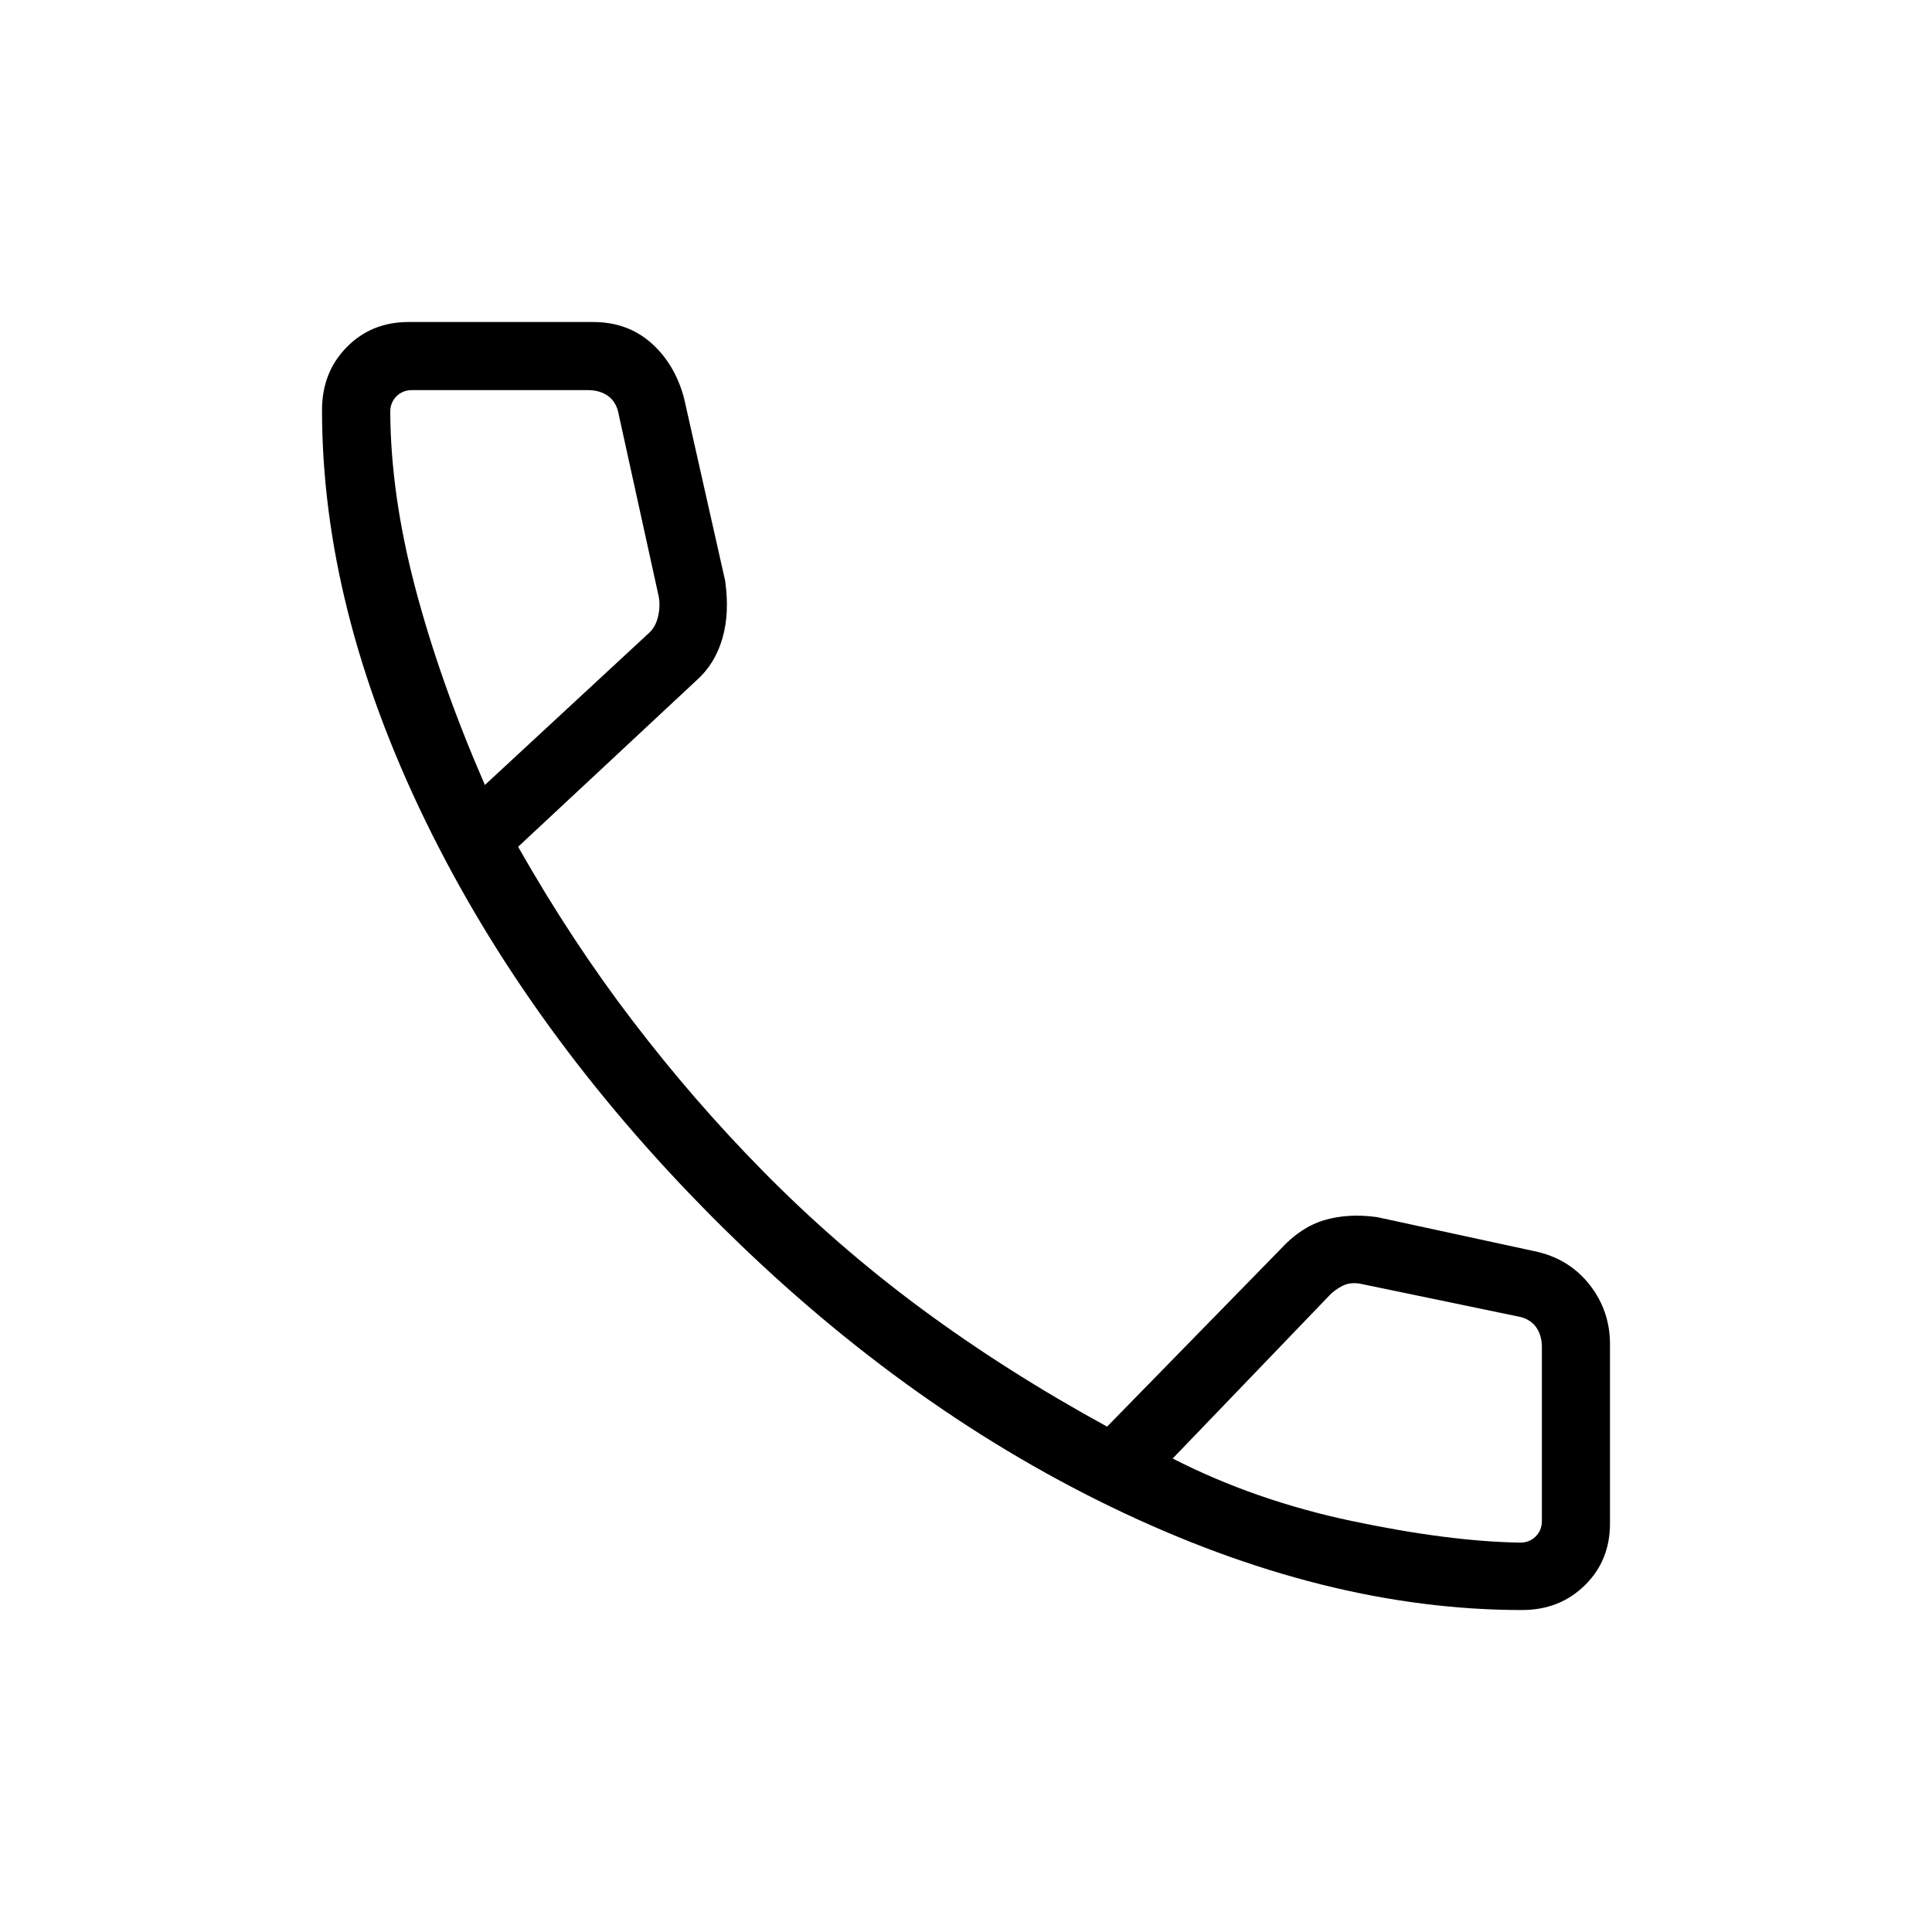
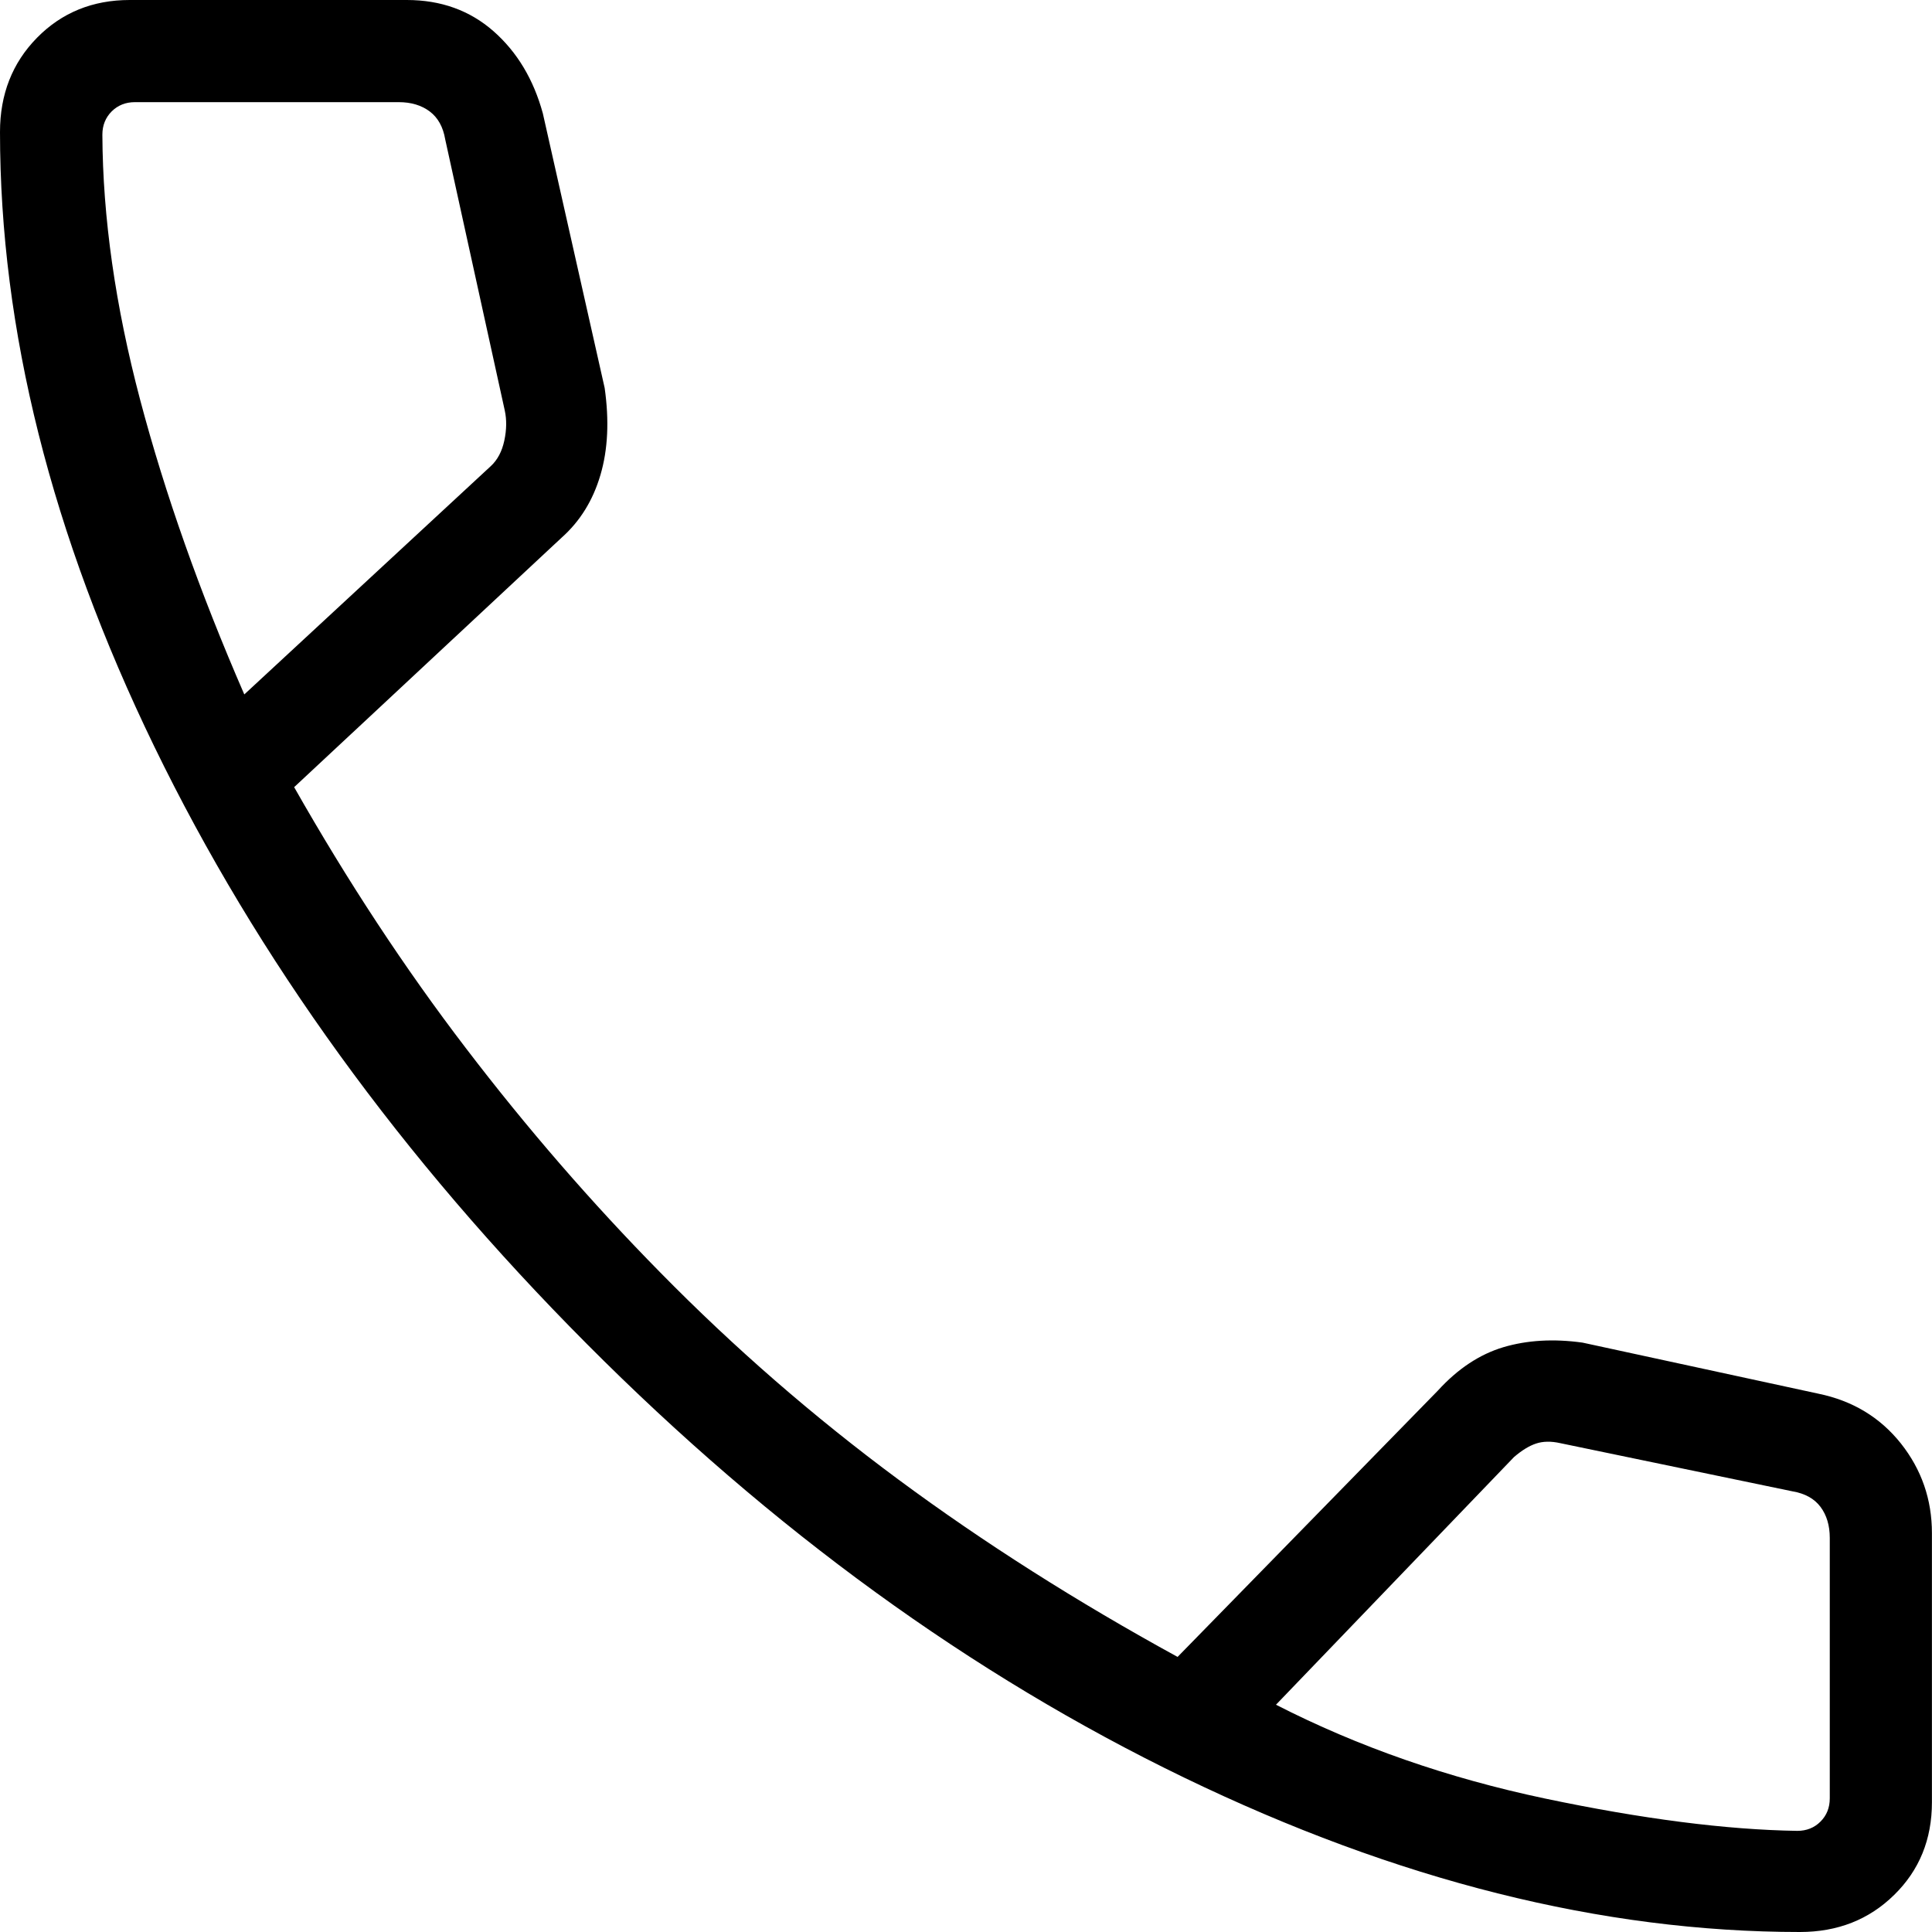
- <svg xmlns="http://www.w3.org/2000/svg" viewBox="0 0 40 40" fill="none">
+ <svg xmlns="http://www.w3.org/2000/svg" viewBox="6.667 6.667 26.667 26.667" fill="none">
  <path d="M31.511 33.334C28.782 33.334 25.949 32.623 23.012 31.203C20.074 29.782 17.326 27.787 14.767 25.217C12.208 22.647 10.218 19.899 8.797 16.972C7.377 14.046 6.667 11.218 6.667 8.489C6.667 7.969 6.837 7.535 7.178 7.188C7.519 6.841 7.946 6.667 8.457 6.667H12.282C12.753 6.667 13.152 6.811 13.479 7.098C13.805 7.385 14.032 7.764 14.16 8.233L15.013 12.022C15.077 12.472 15.058 12.872 14.955 13.222C14.852 13.573 14.674 13.861 14.419 14.088L10.727 17.532C11.465 18.832 12.255 20.033 13.097 21.134C13.938 22.236 14.832 23.267 15.779 24.229C16.801 25.27 17.899 26.224 19.072 27.092C20.246 27.96 21.529 28.775 22.921 29.537L26.513 25.862C26.788 25.56 27.09 25.36 27.418 25.262C27.746 25.165 28.11 25.143 28.511 25.199L31.767 25.904C32.238 26.001 32.617 26.23 32.904 26.59C33.19 26.951 33.333 27.364 33.333 27.829V31.543C33.333 32.055 33.16 32.481 32.812 32.822C32.465 33.163 32.031 33.334 31.511 33.334ZM10.039 16.252L13.441 13.101C13.534 13.015 13.596 12.898 13.628 12.748C13.66 12.598 13.662 12.46 13.634 12.332L12.812 8.59C12.783 8.419 12.712 8.291 12.598 8.205C12.484 8.12 12.342 8.077 12.171 8.077H8.529C8.401 8.077 8.294 8.12 8.208 8.205C8.123 8.291 8.08 8.398 8.08 8.526C8.085 9.669 8.259 10.889 8.601 12.184C8.944 13.48 9.423 14.836 10.039 16.252ZM24.279 30.197C25.413 30.777 26.652 31.209 27.994 31.492C29.336 31.774 30.496 31.923 31.474 31.938C31.602 31.938 31.709 31.896 31.795 31.81C31.88 31.725 31.923 31.618 31.923 31.489V27.894C31.923 27.723 31.88 27.58 31.795 27.466C31.709 27.352 31.581 27.281 31.41 27.252L28.205 26.587C28.077 26.558 27.965 26.56 27.869 26.592C27.772 26.624 27.671 26.687 27.564 26.779L24.279 30.197Z" fill="currentColor" />
</svg>
